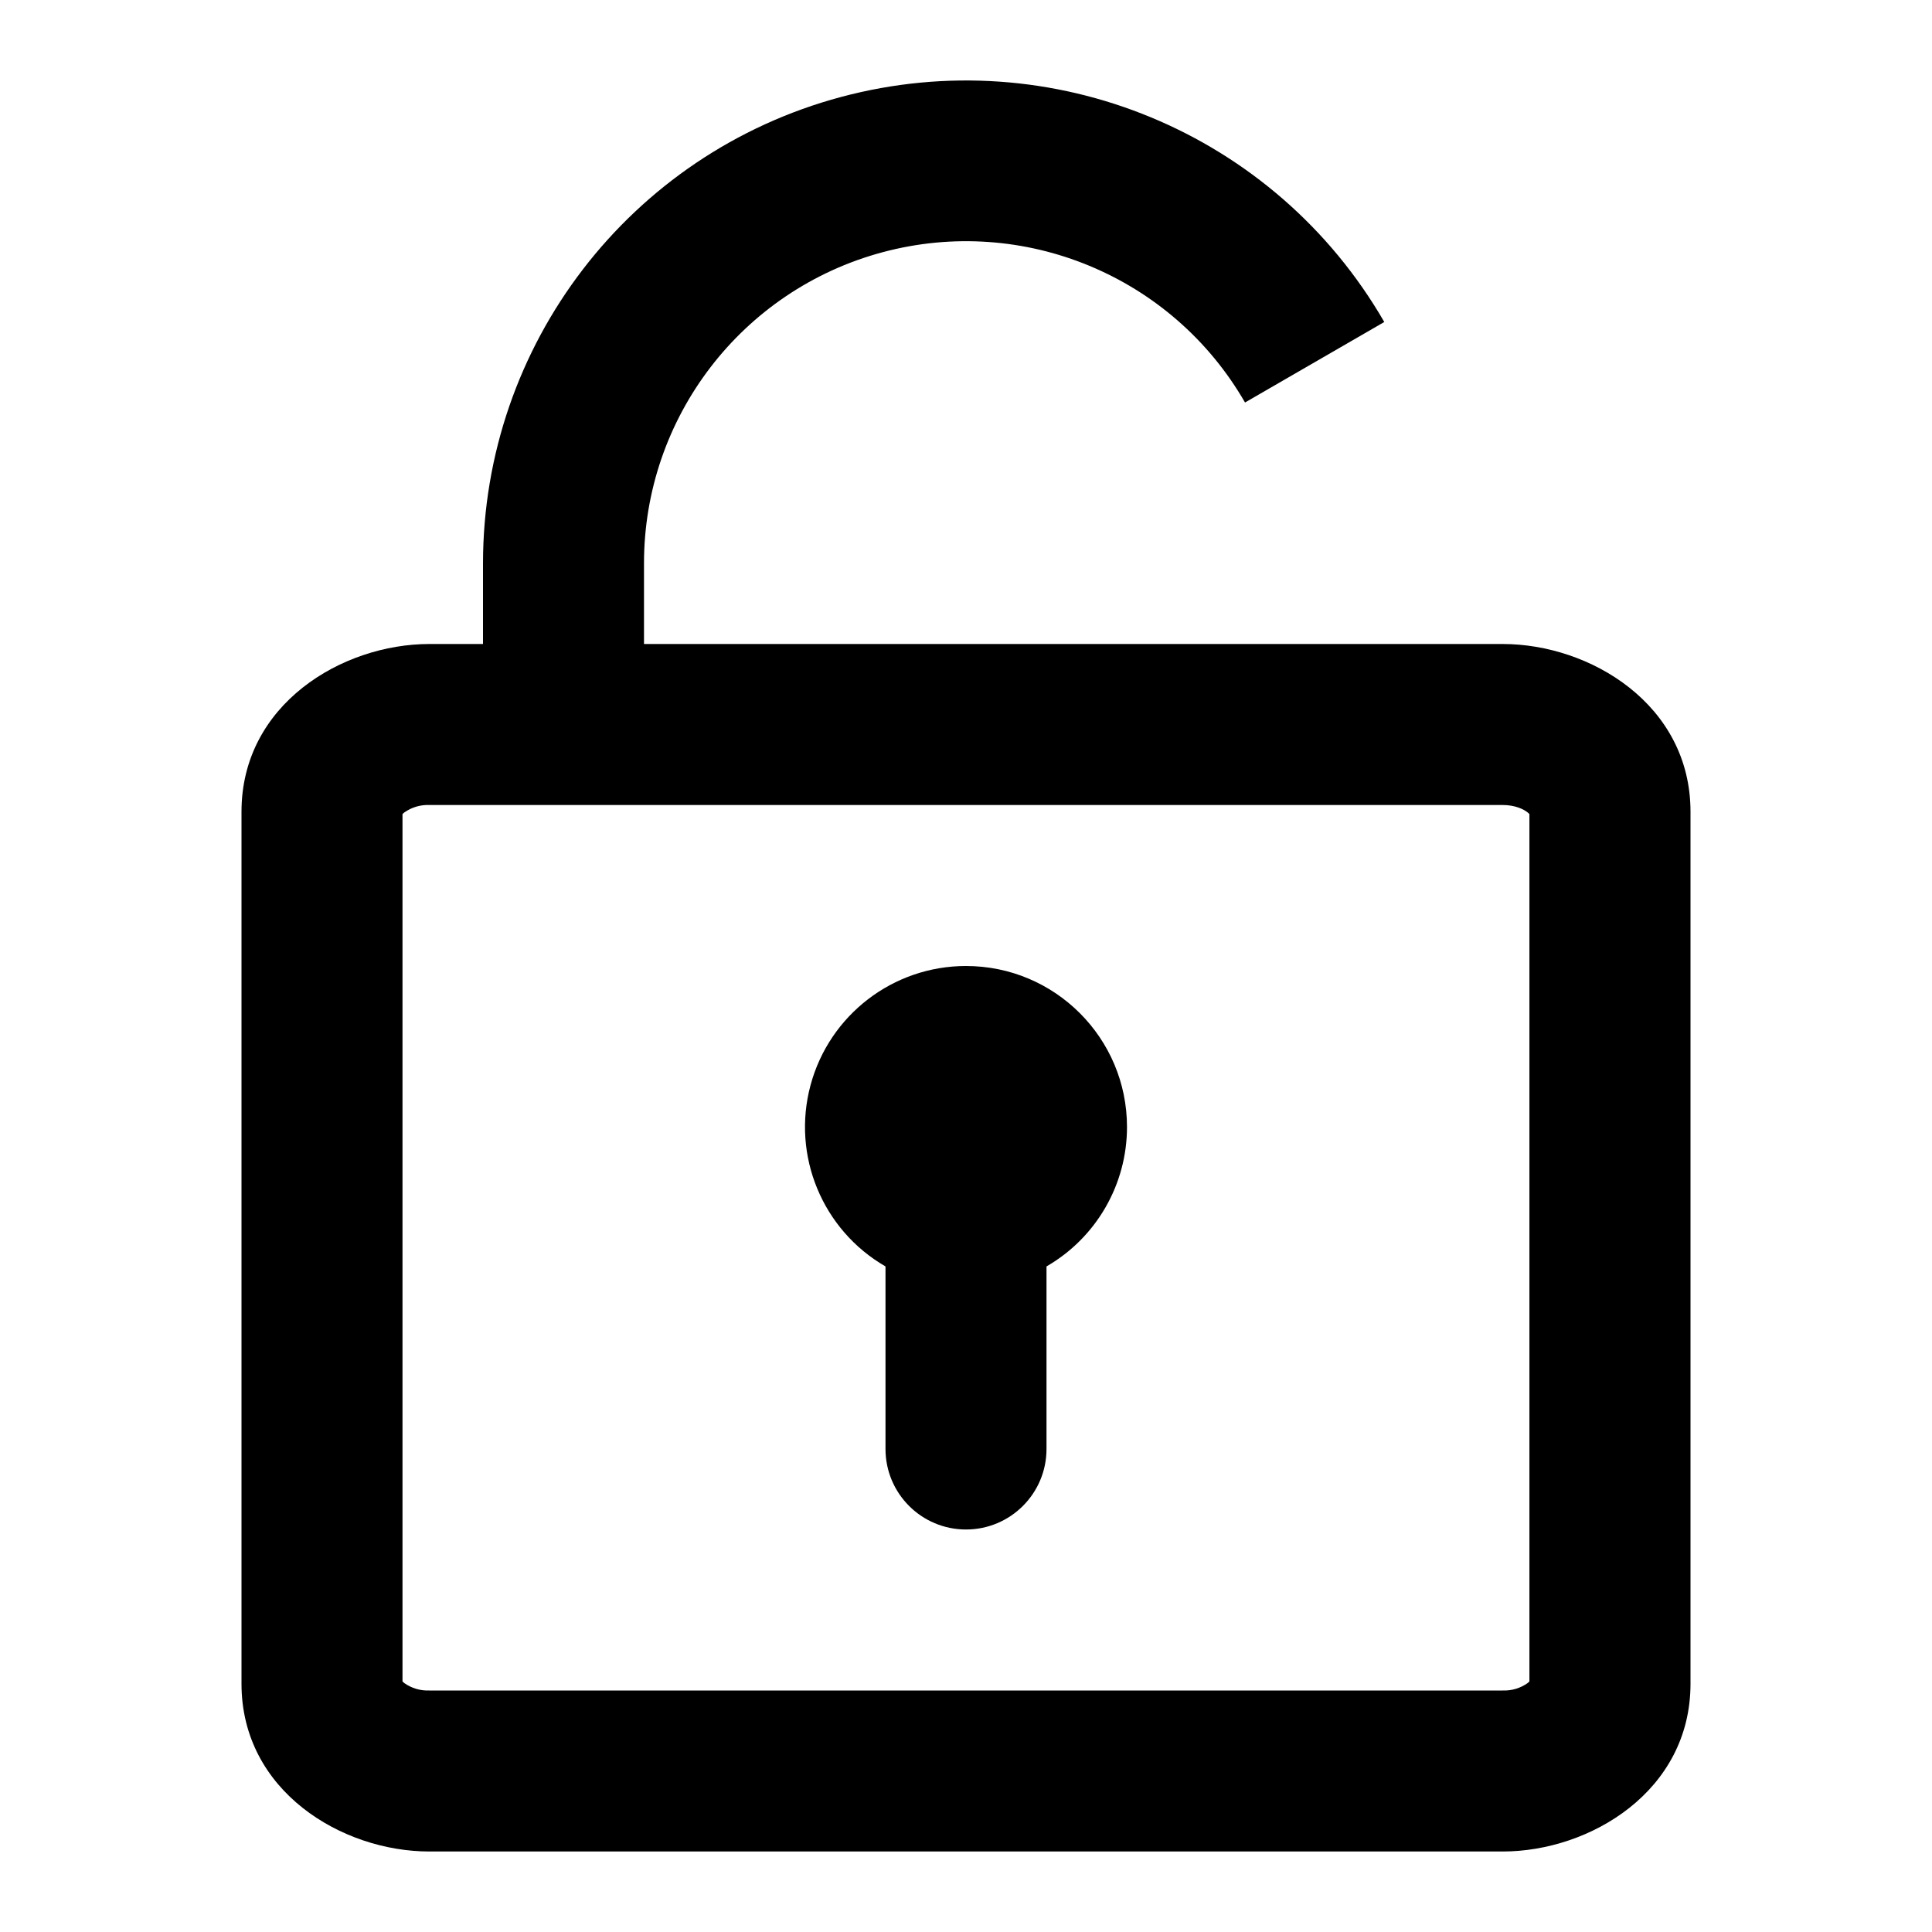
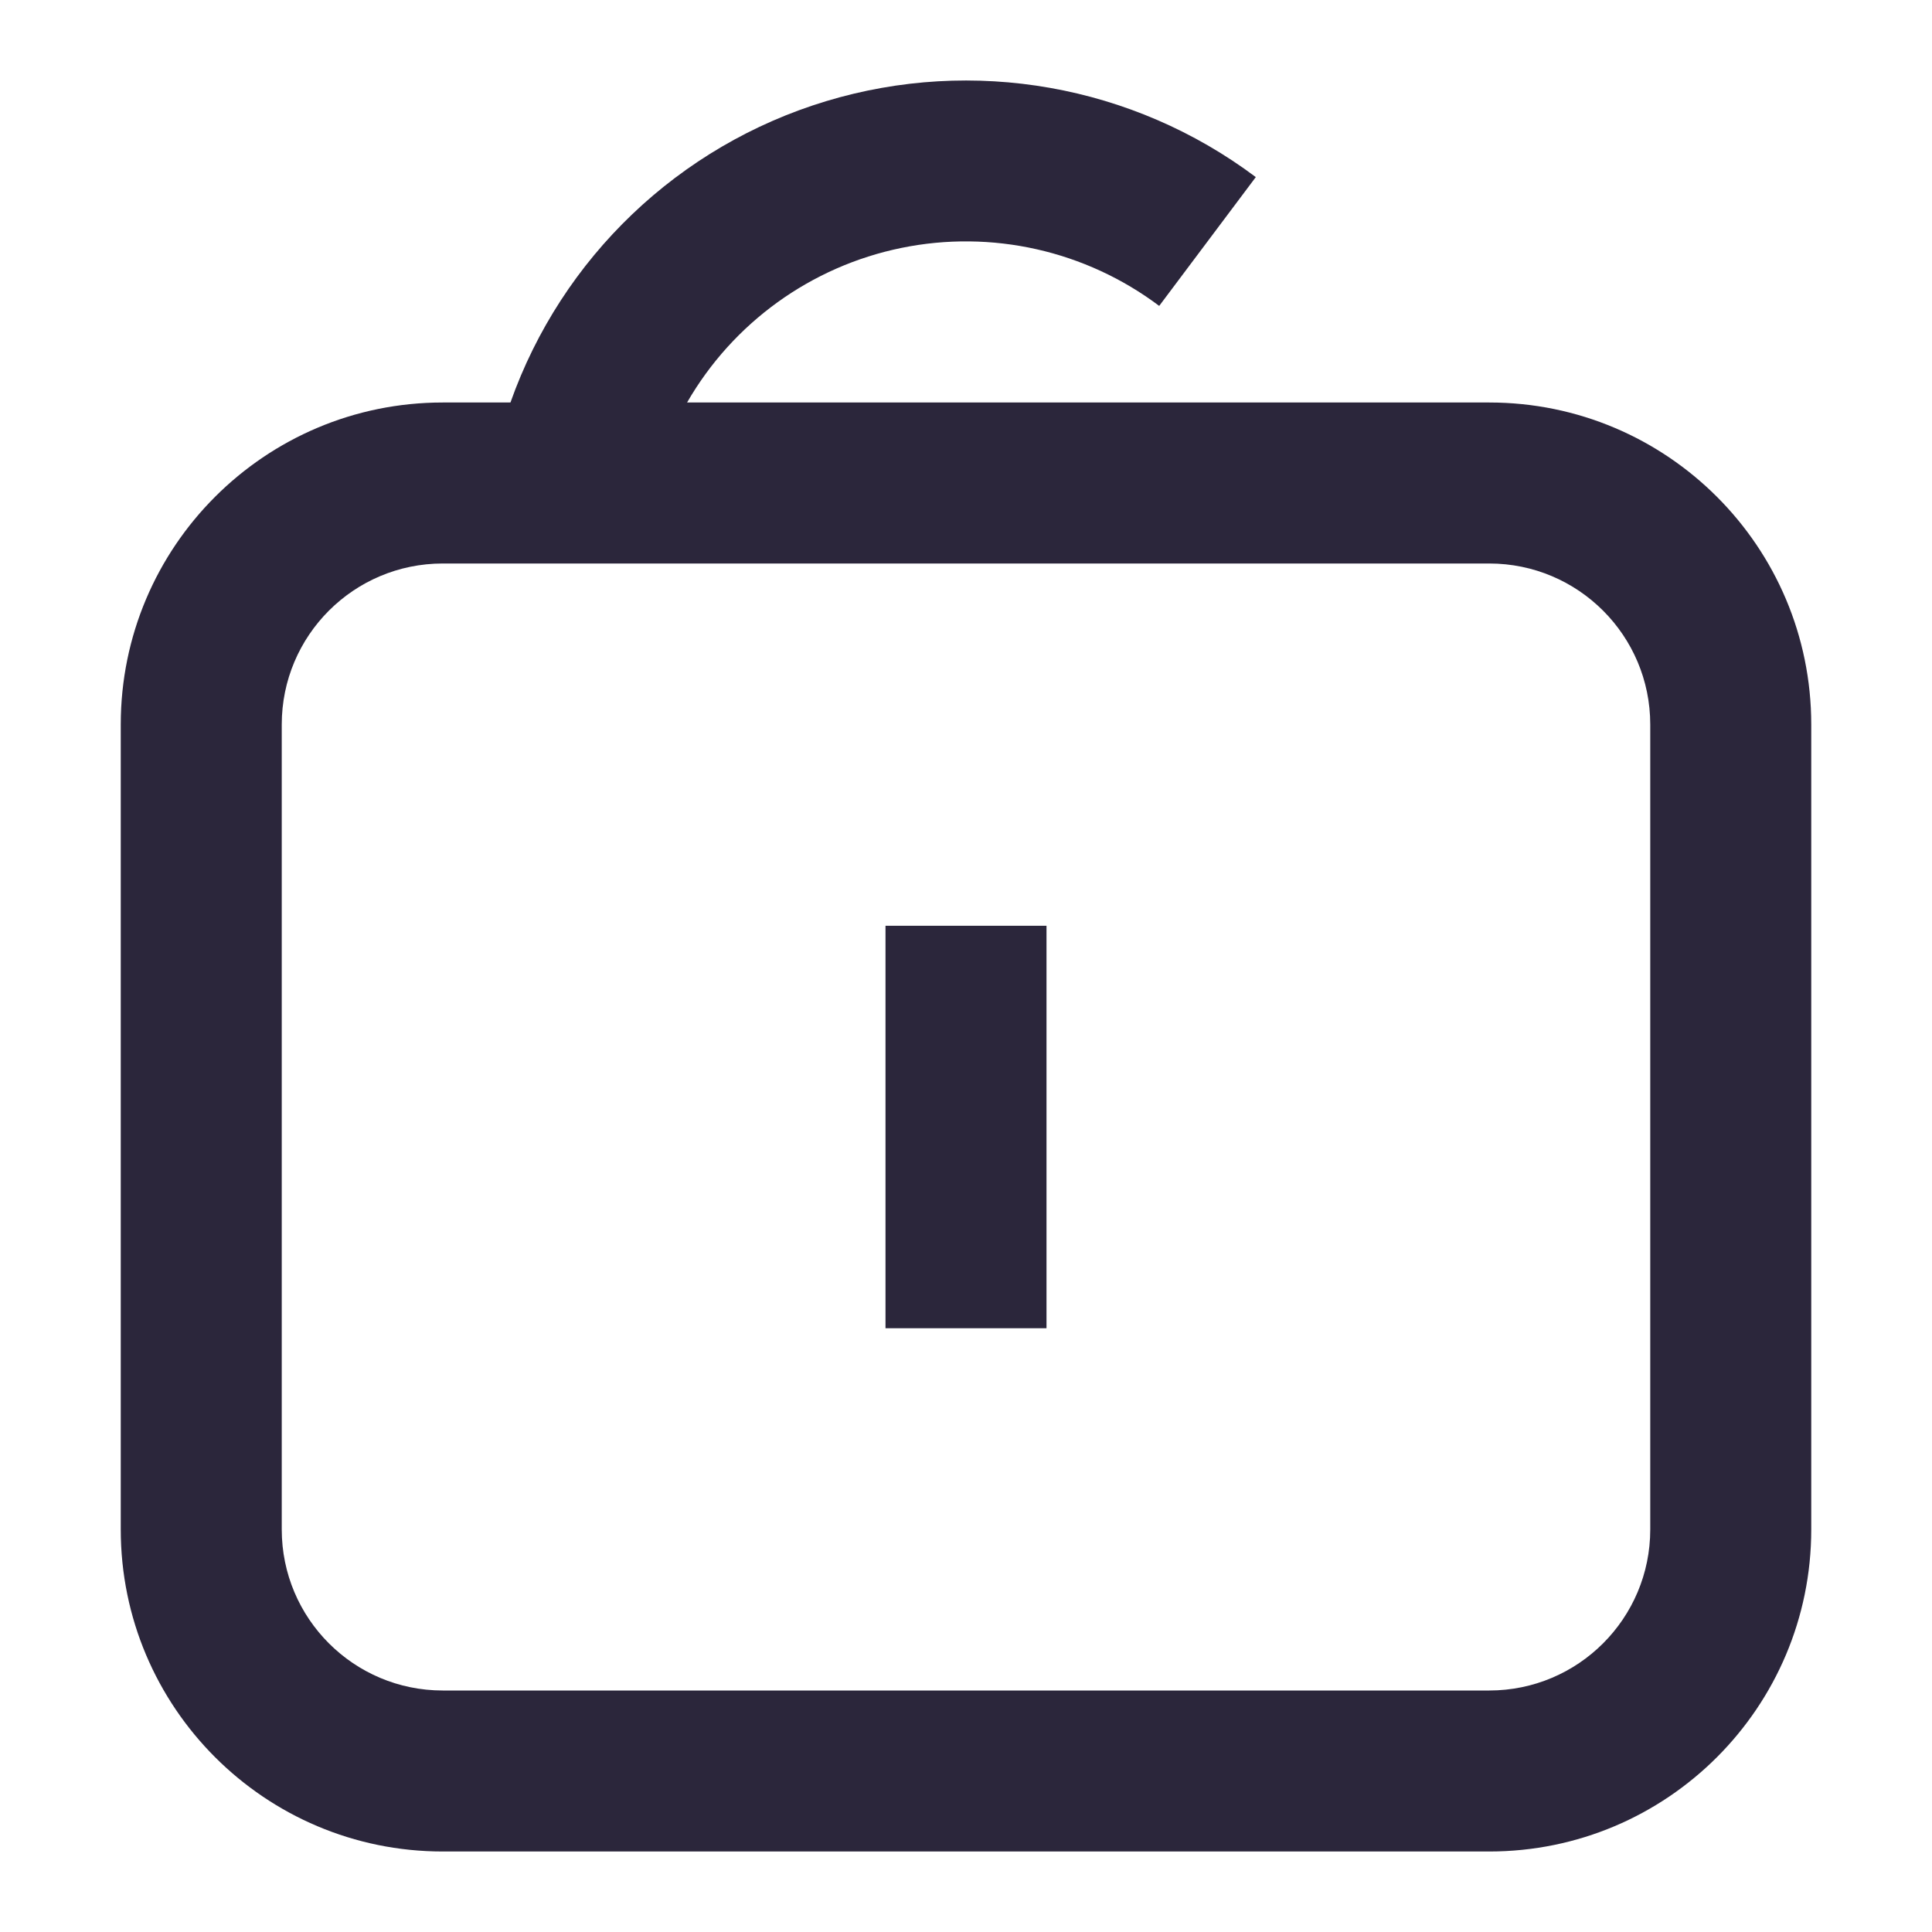
<svg xmlns="http://www.w3.org/2000/svg" fill="none" viewBox="0 0 24 24">
-   <path data-follow-fill="#000" d="M14 14a2 2 0 0 1-1 1.732V18a1 1 0 1 1-2 0v-2.268A2 2 0 0 1 12 12a2 2 0 0 1 2 2Z" fill="#000" />
-   <path data-follow-fill="#000" d="M8 7a4 4 0 0 1 7.466-2l1.73-1A6 6 0 0 0 6 7v1h-.666C4.25 8 3 8.749 3 10.083v10.834C3 22.25 4.249 23 5.333 23h13.334C19.75 23 21 22.251 21 20.917V10.083C21 8.75 19.751 8 18.667 8H8V7Zm-3.008 3.123c0 .001 0 0 0 0Zm.03-.03a.504.504 0 0 1 .31-.093h13.334c.153 0 .26.051.312.093.01.008.016.015.021.02v10.774a.218.218 0 0 1-.021.02.504.504 0 0 1-.312.093H5.333a.504.504 0 0 1-.312-.093.213.213 0 0 1-.021-.02V10.113a.213.213 0 0 1 .021-.02Z" fill="#000" />
+   <path fill="#2B263B" d="M8.535 5A3.998 3.998 0 0 1 14.4 3.8l1.2-1.6A6.002 6.002 0 0 0 6.341 5H5.5a4 4 0 0 0-4 4v10a4 4 0 0 0 4 4h13a4 4 0 0 0 4-4V9a4 4 0 0 0-4-4H8.535ZM6 7h12.5a2 2 0 0 1 2 2v10a2 2 0 0 1-2 2h-13a2 2 0 0 1-2-2V9a2 2 0 0 1 2-2H6Zm7 4.5v5h-2v-5h2Z" data-follow-fill="#2B263B" />
</svg>
